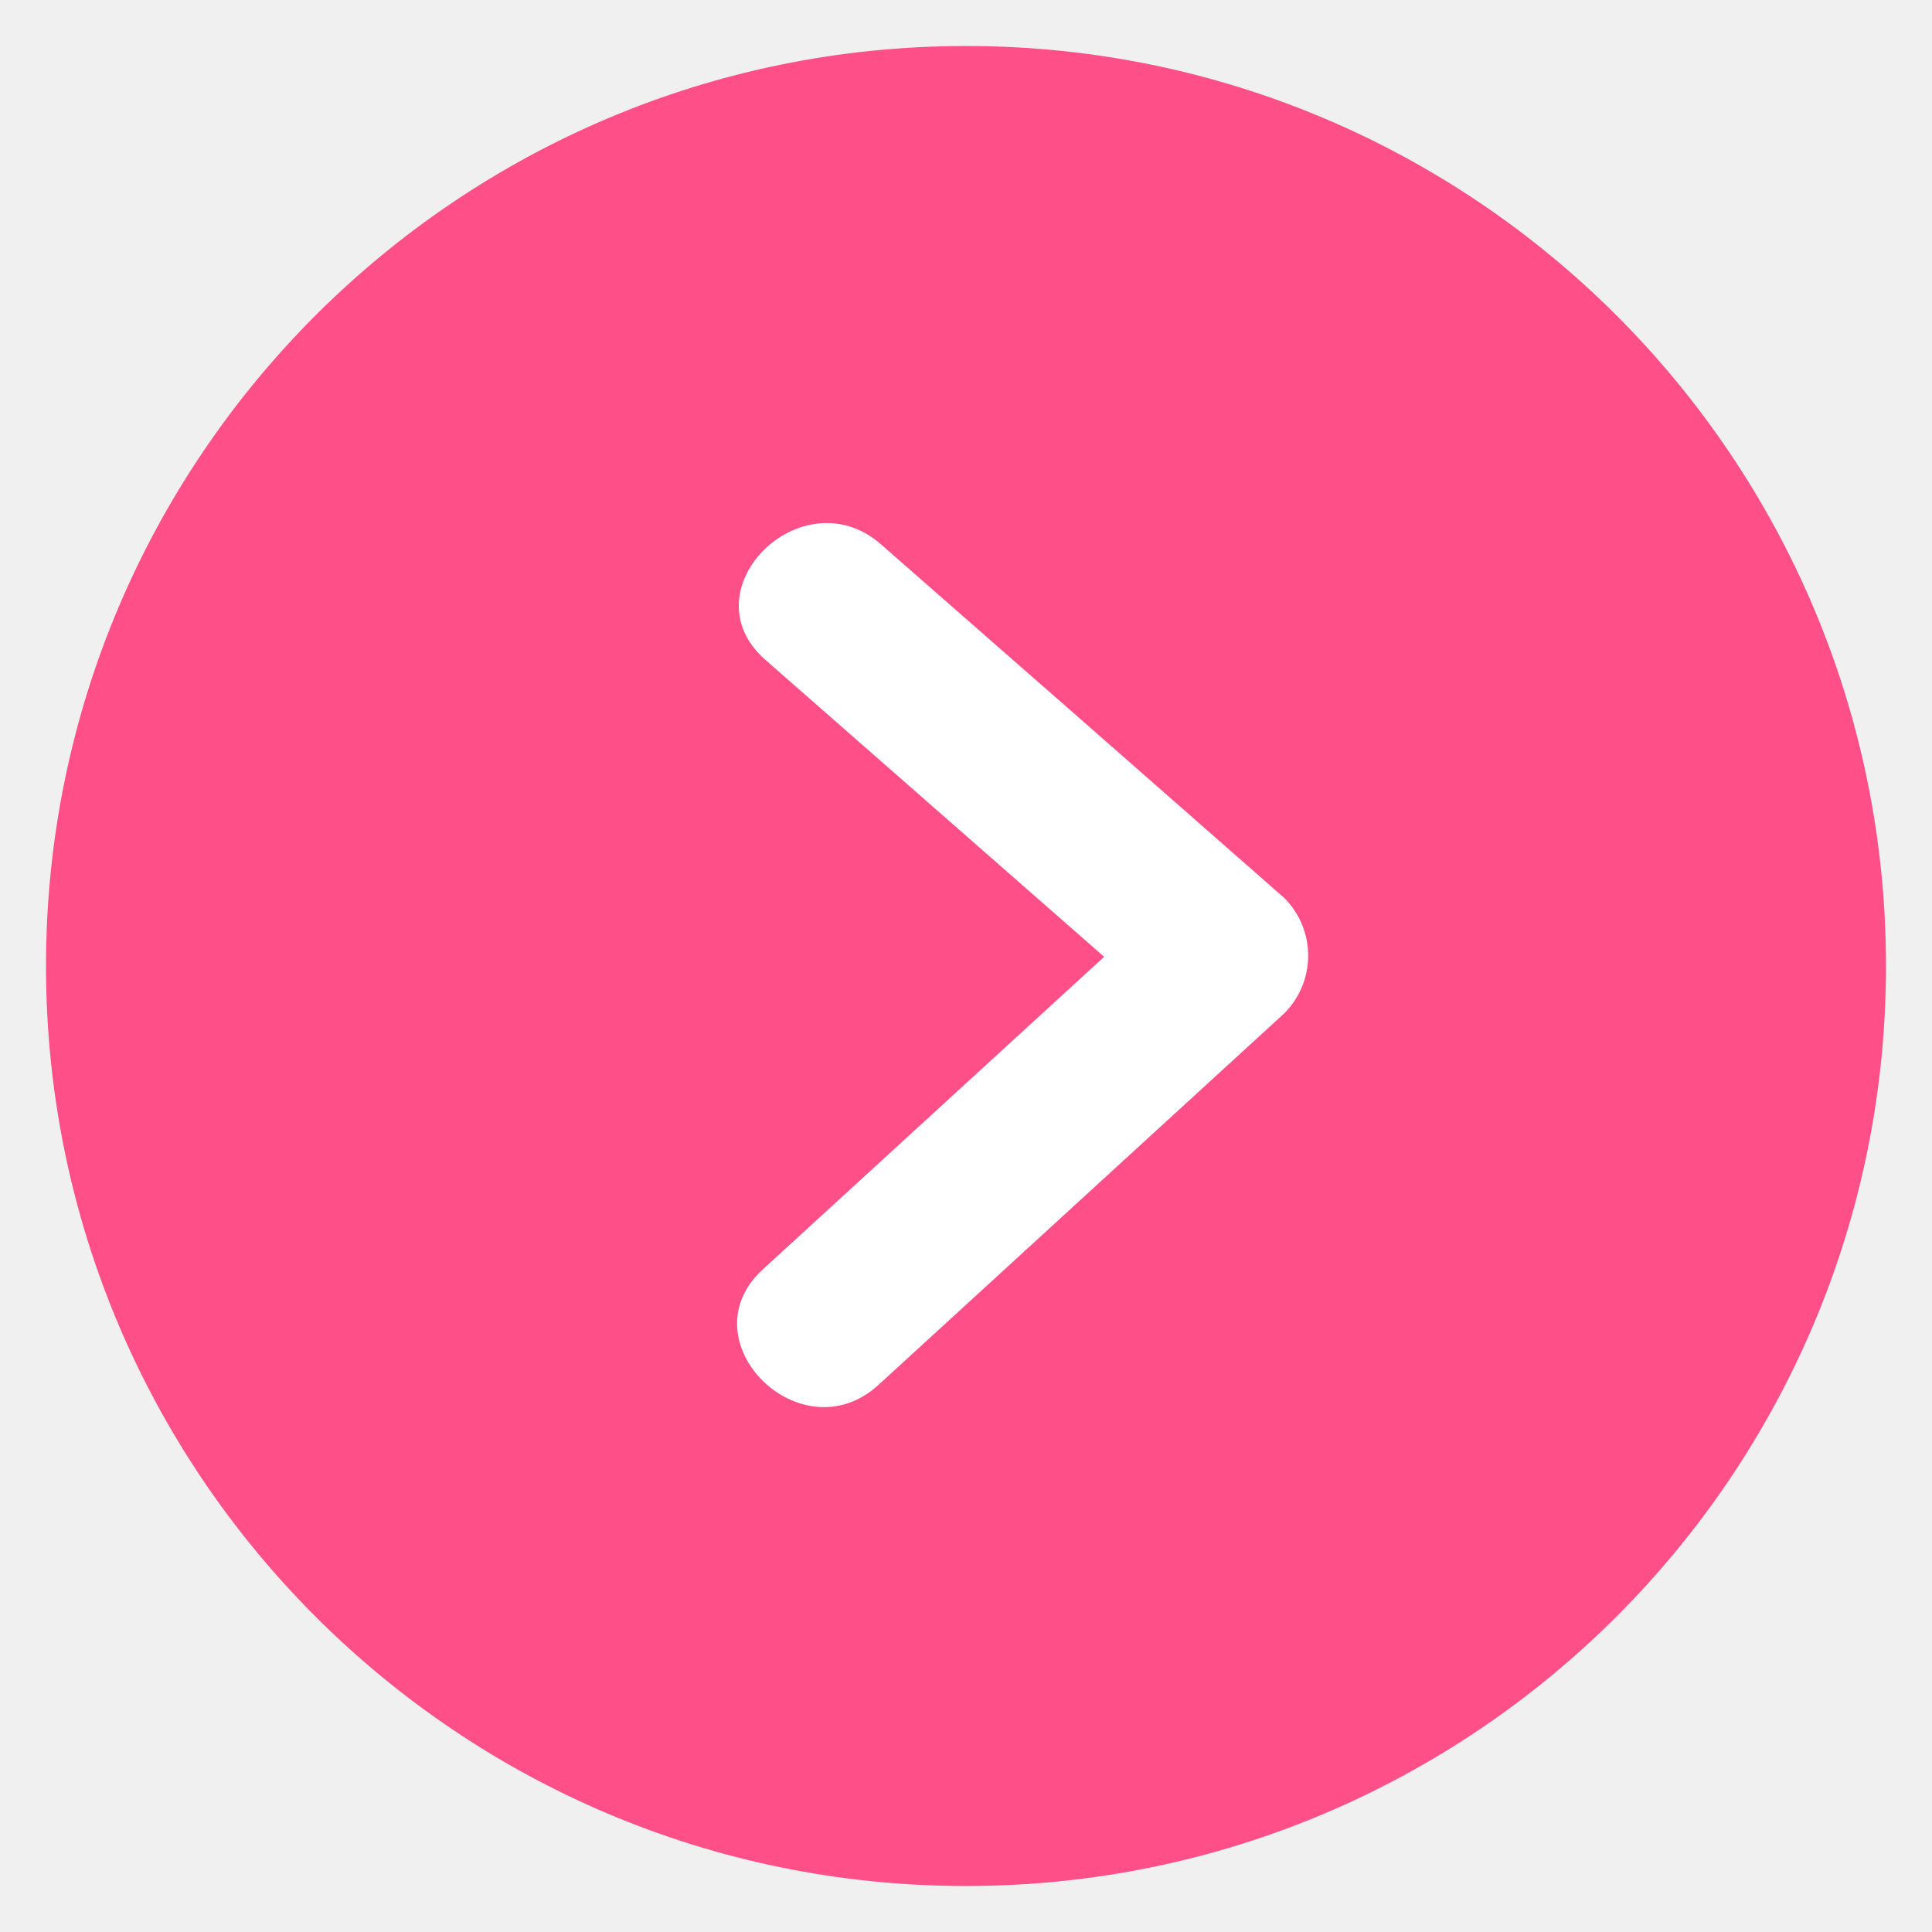
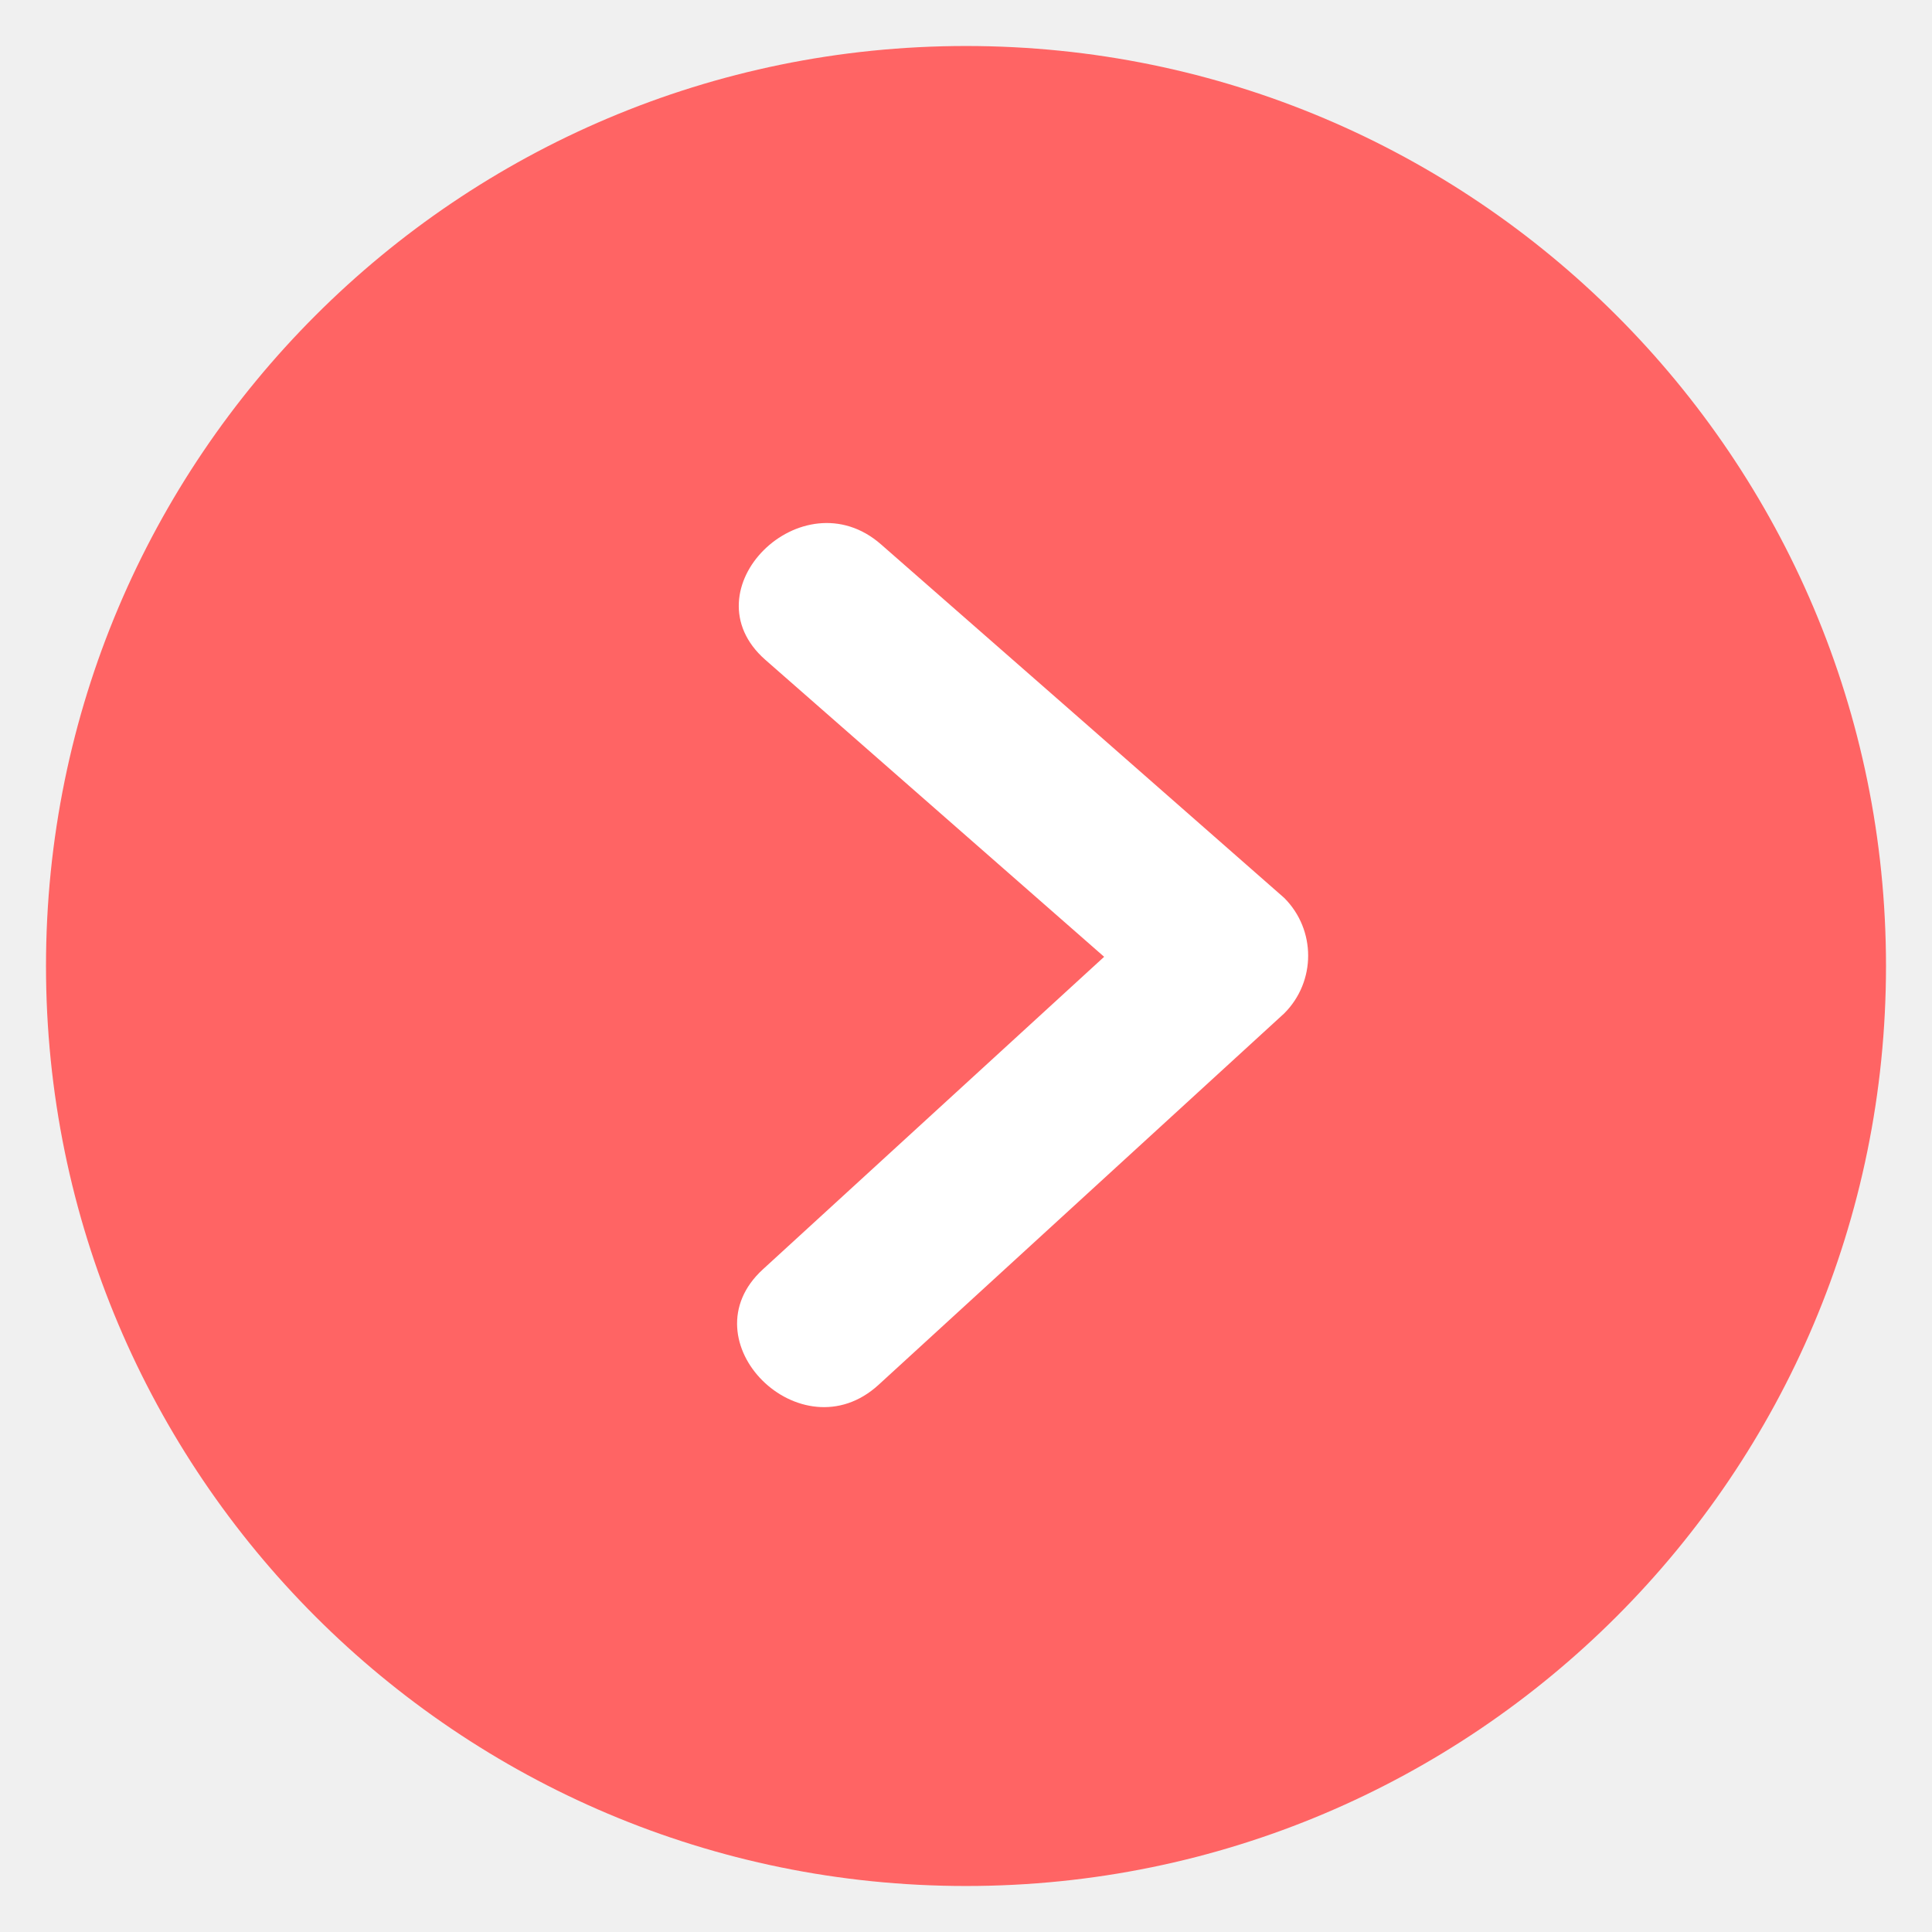
<svg xmlns="http://www.w3.org/2000/svg" width="84" height="84" viewBox="0 0 84 84">
  <defs>
    <style>
      .cls-1 {
-         fill: #ff4f89;
+         fill: #ff6464;
      }

      .cls-2 {
        fill: #fff;
        fill-rule: evenodd;
      }
    </style>
  </defs>
  <circle class="cls-1" cx="42" cy="42" r="40" />
  <path class="cls-2" d="M754.836,4510.04q-8.763-7.7-17.529-15.37c-3.432-3.01-8.483,1.99-5.029,5.02q7.365,6.45,14.728,12.91l-14.838,13.59c-3.384,3.1,1.656,8.11,5.03,5.02q8.817-8.07,17.638-16.15A3.548,3.548,0,0,0,754.836,4510.04Z" transform="translate(-699 -4471)" />
</svg>
